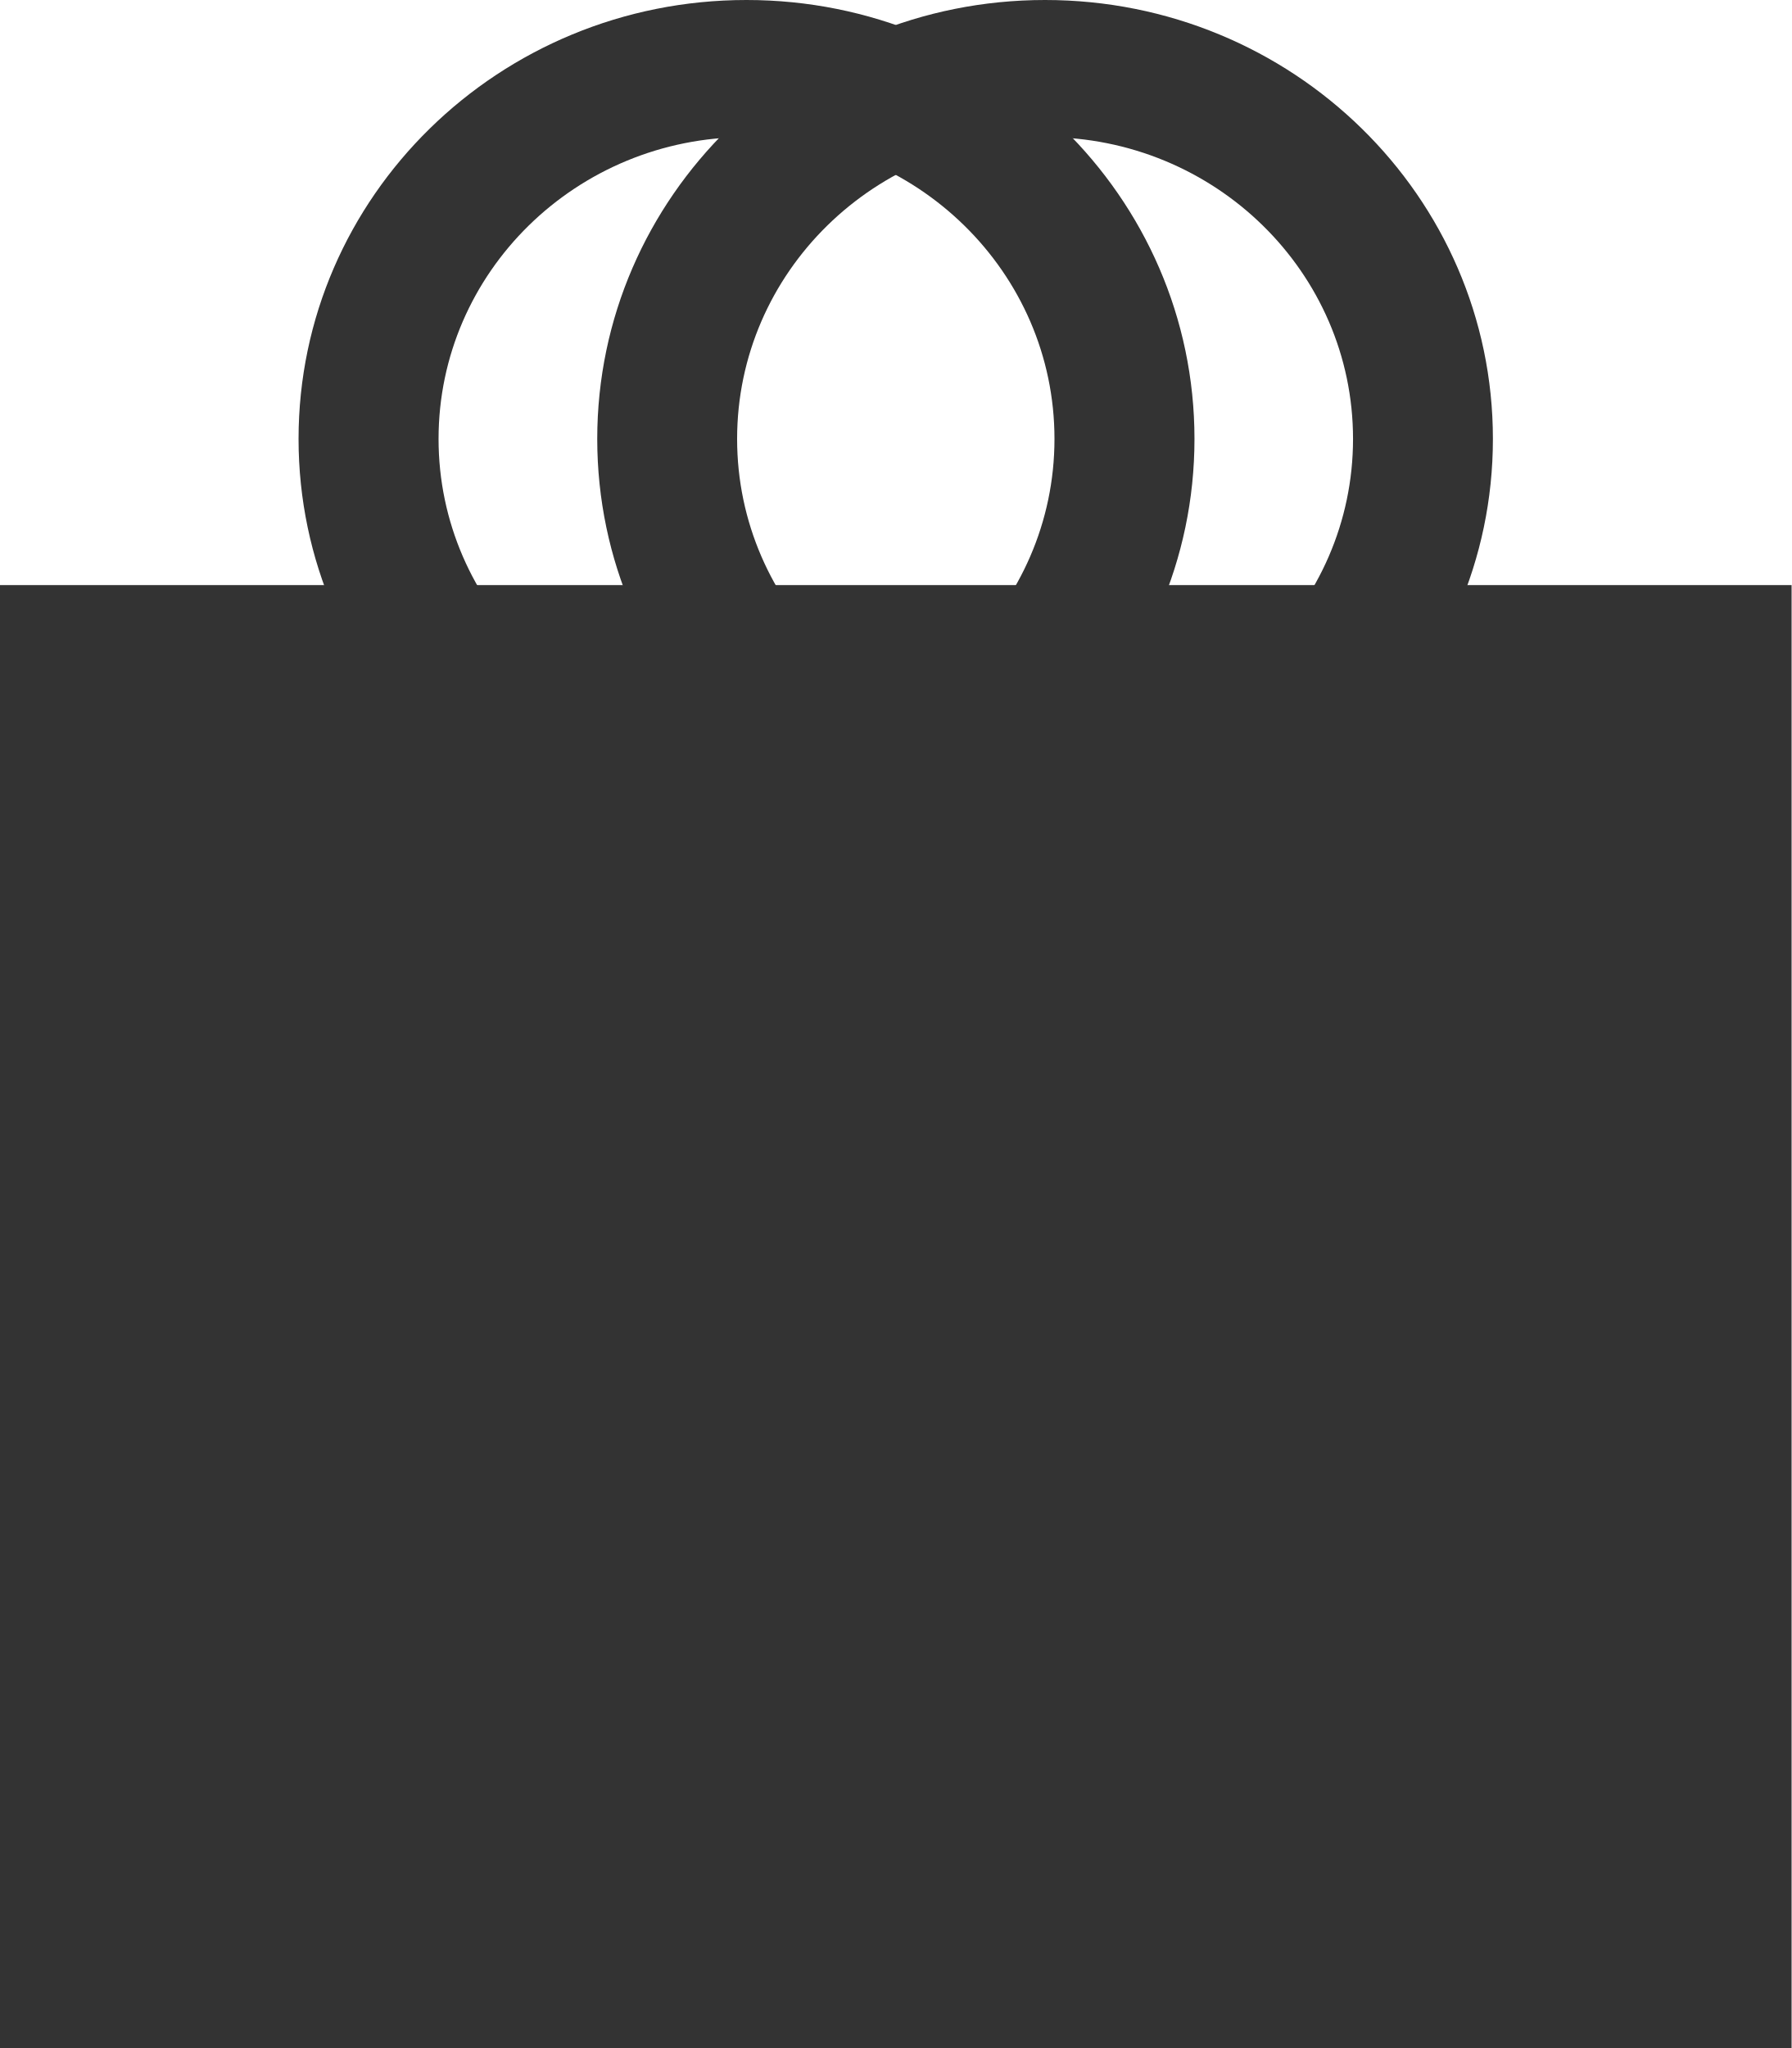
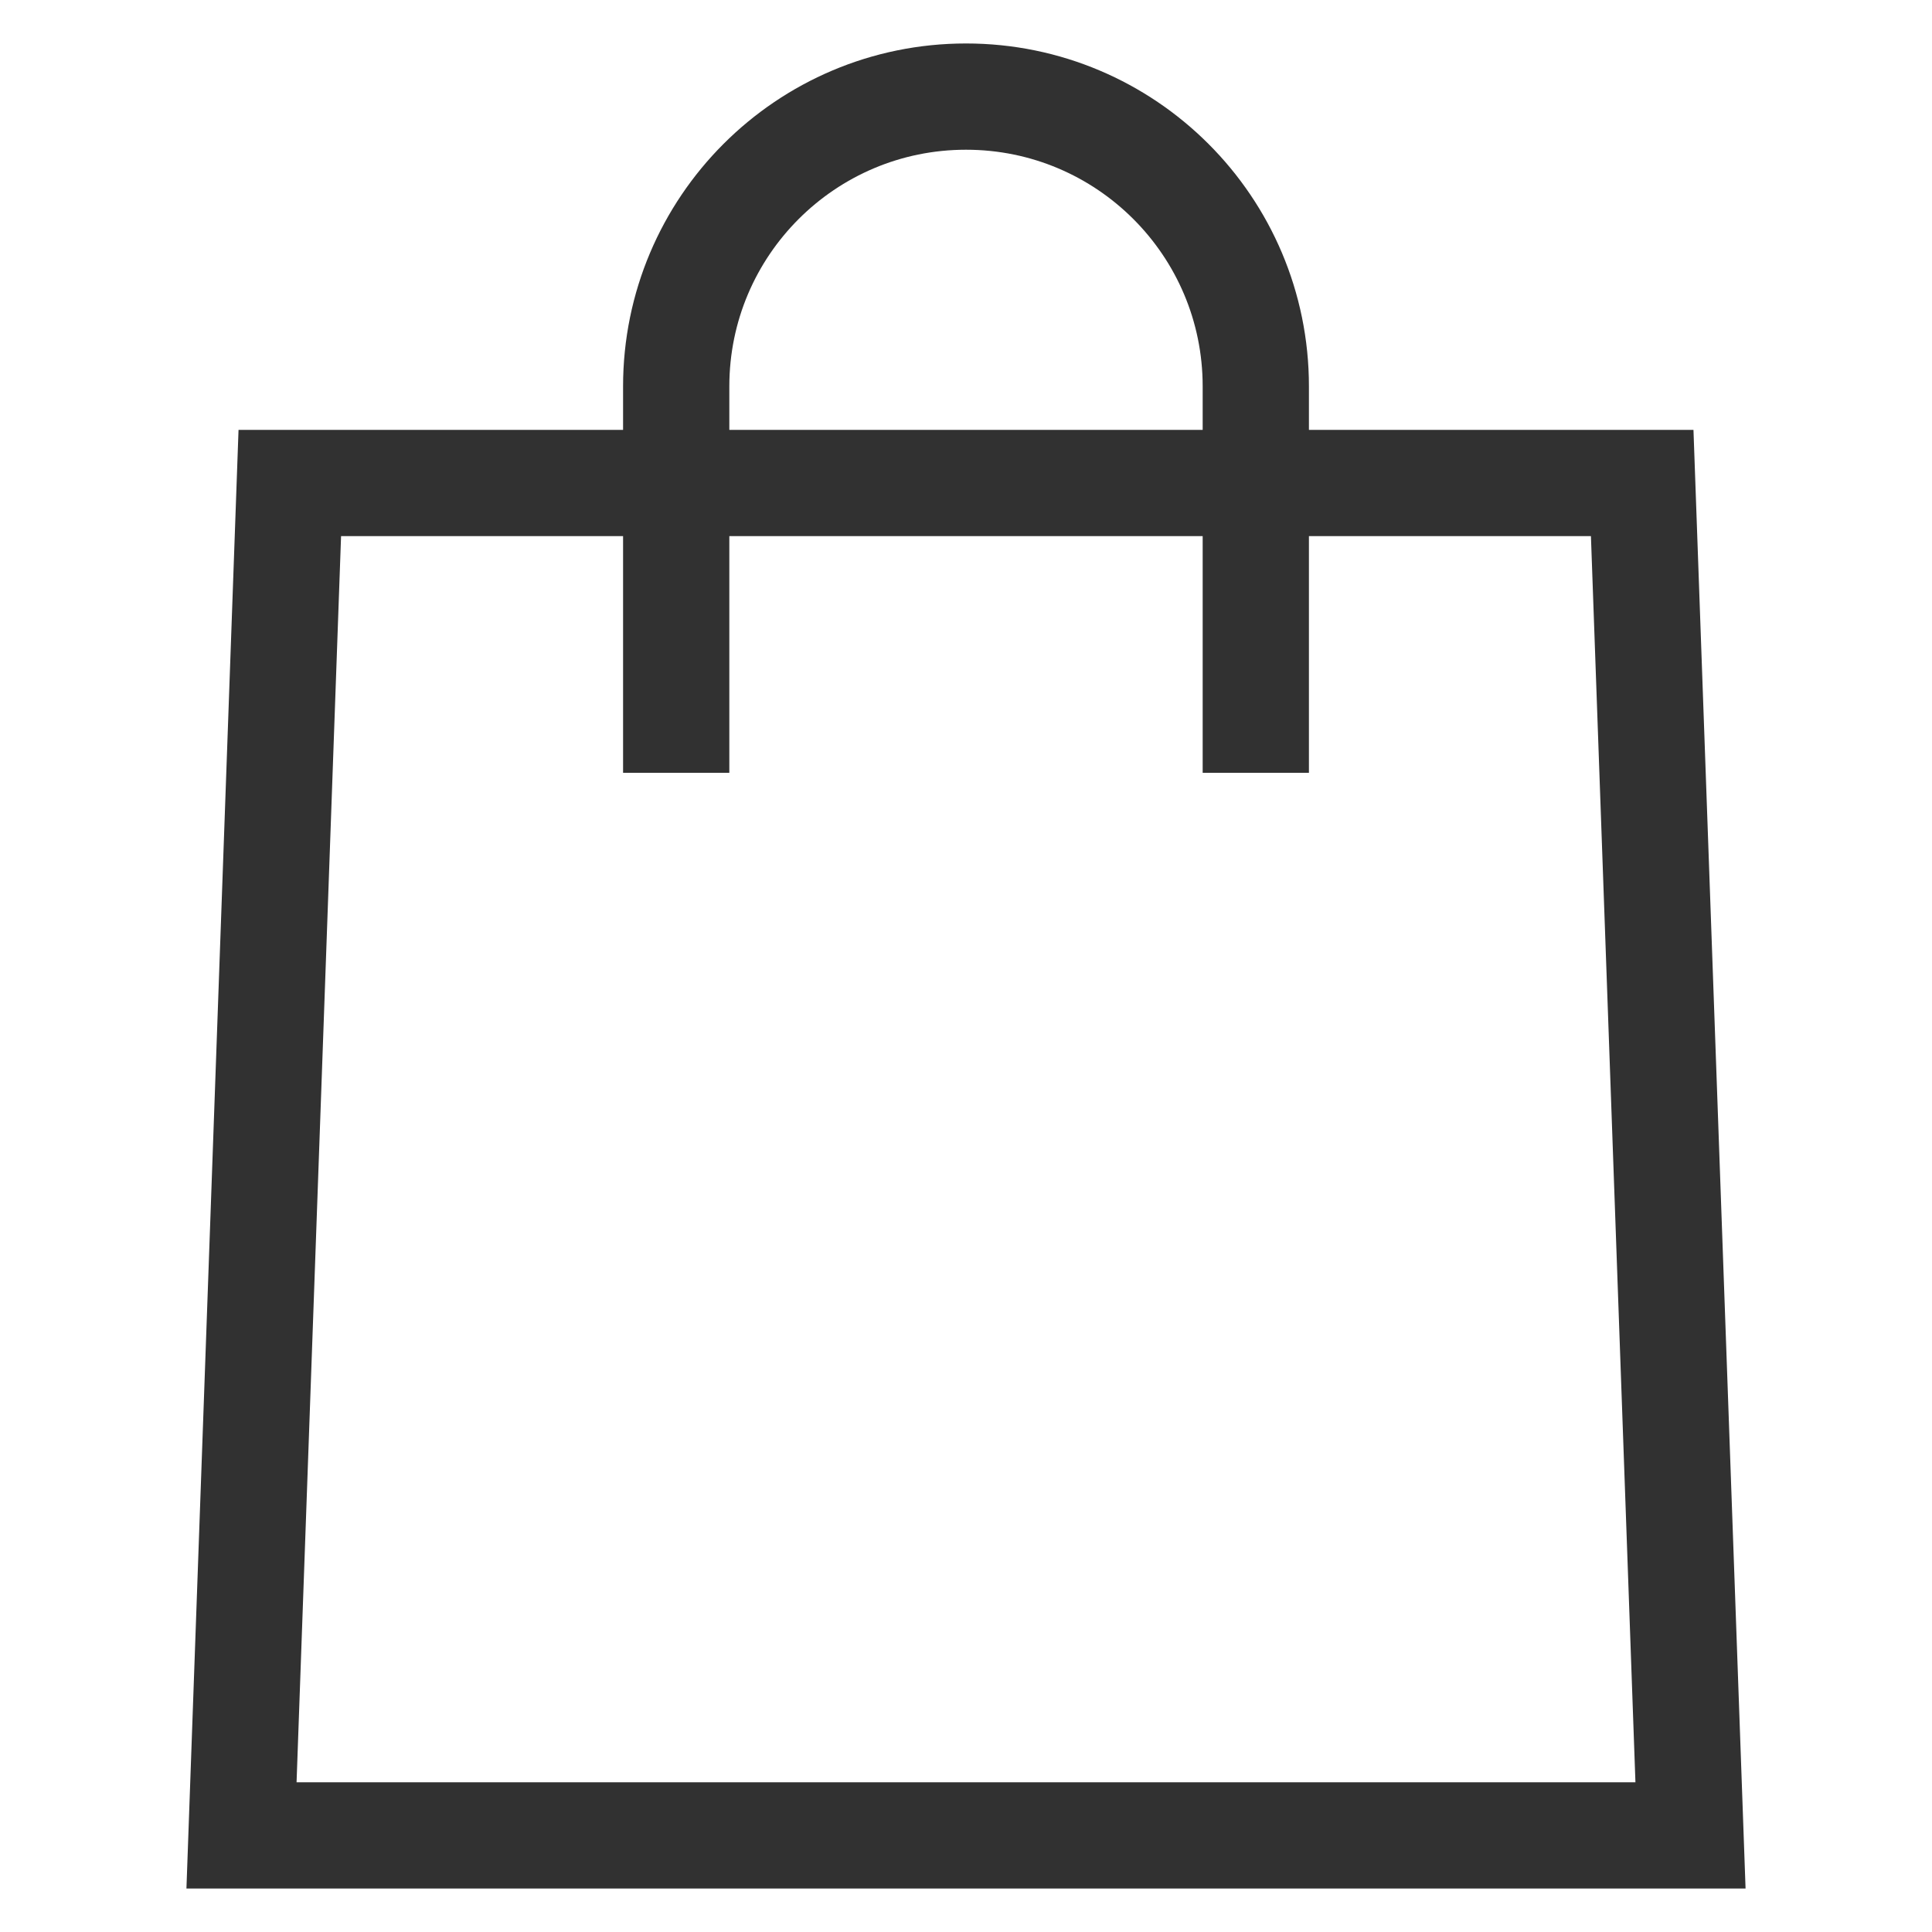
- <svg xmlns="http://www.w3.org/2000/svg" width="14" height="16" viewBox="0 0 14 16" fill="none">
-   <rect y="4.571" width="14" height="11.429" fill="#333333" />
-   <path fill-rule="evenodd" clip-rule="evenodd" d="M2.333 3.429C2.333 5.322 3.901 6.857 5.833 6.857C7.766 6.857 9.334 5.322 9.334 3.429C9.334 1.535 7.766 0 5.833 0C3.901 0 2.333 1.535 2.333 3.429ZM8.24 3.429C8.24 4.73 7.162 5.786 5.833 5.786C4.505 5.786 3.427 4.73 3.427 3.429C3.427 2.127 4.505 1.071 5.833 1.071C7.162 1.071 8.24 2.127 8.24 3.429Z" fill="#333333" />
-   <path fill-rule="evenodd" clip-rule="evenodd" d="M4.667 3.429C4.667 5.322 6.234 6.857 8.166 6.857C10.1 6.857 11.666 5.322 11.666 3.429C11.666 1.535 10.1 0 8.166 0C6.234 0 4.667 1.535 4.667 3.429ZM10.573 3.429C10.573 4.73 9.495 5.786 8.166 5.786C6.838 5.786 5.76 4.73 5.76 3.429C5.76 2.127 6.838 1.071 8.166 1.071C9.495 1.071 10.573 2.127 10.573 3.429Z" fill="#333333" />
+ <svg xmlns="http://www.w3.org/2000/svg" width="20" height="20" class="header-mini-basket__bag-icon --empty" data-testid="header-mini-basket__bag-icon">
+   <g stroke="#313131" stroke-width="1.1" fill="none">
+     <path class="bottom" d="M3 5h14l.5 14h-15z" />
+     <path class="top" d="M13 8V4a3 3 0 10-6 0v4" />
+   </g>
</svg>
